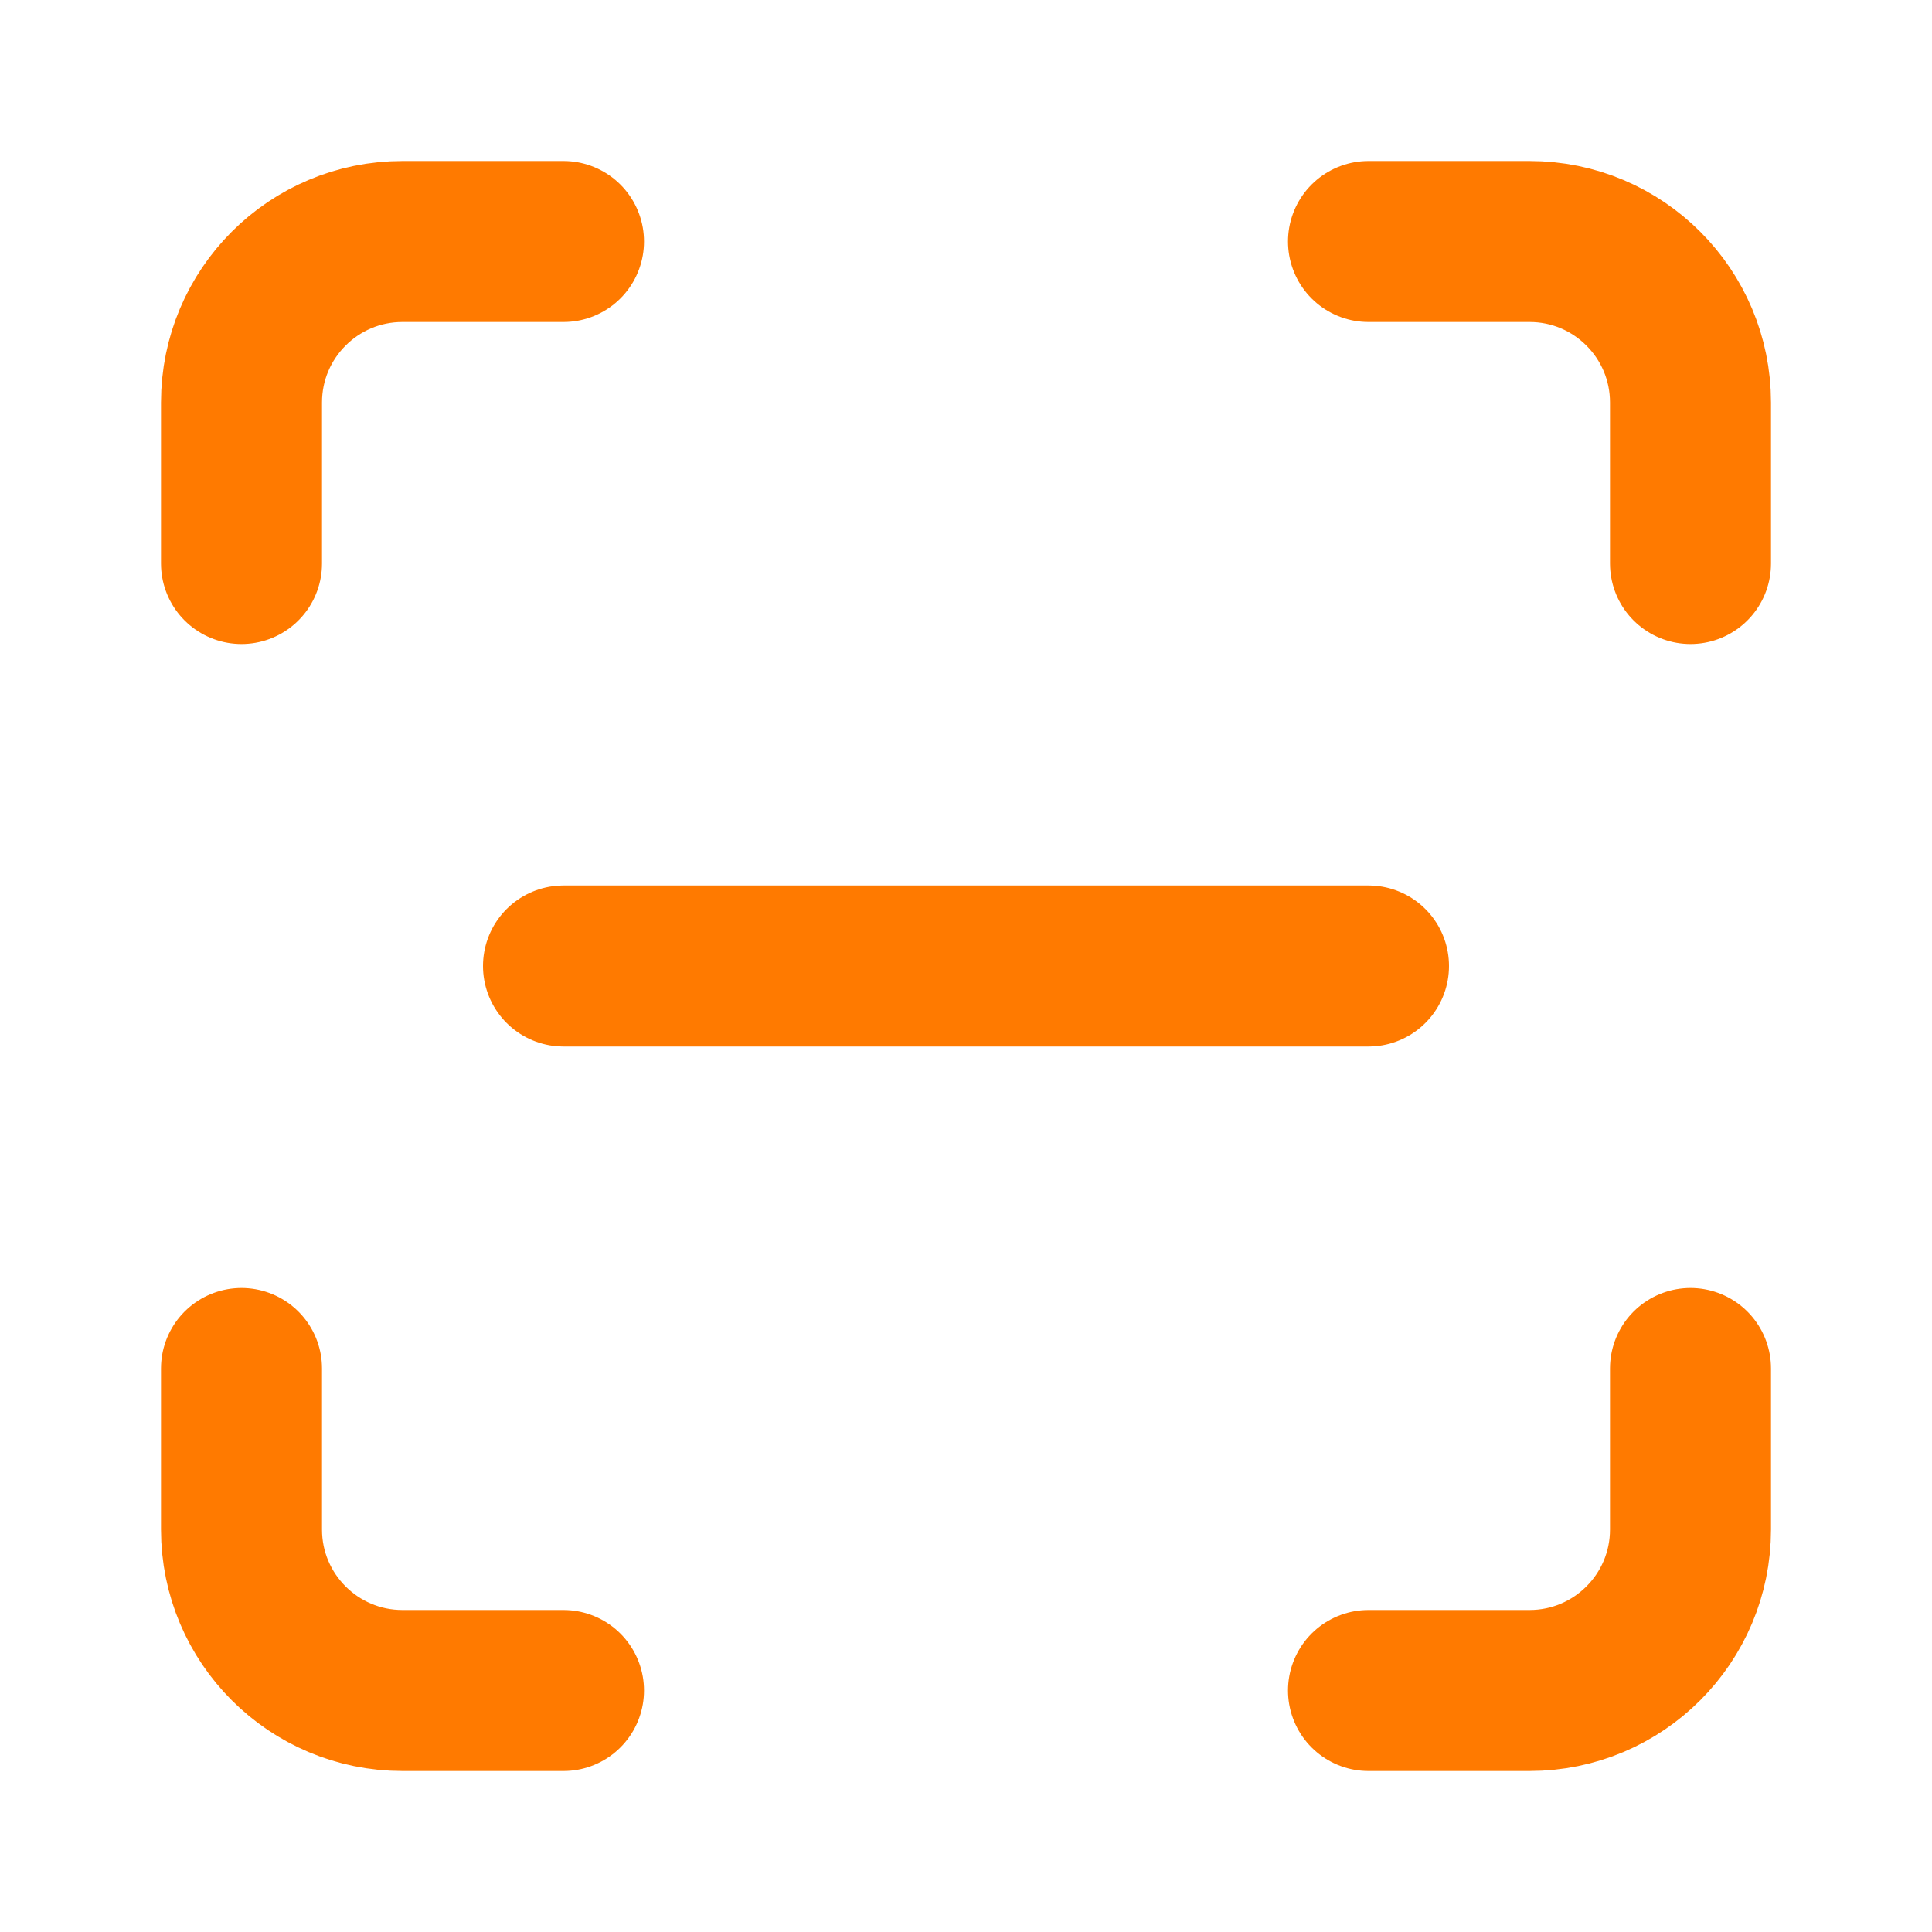
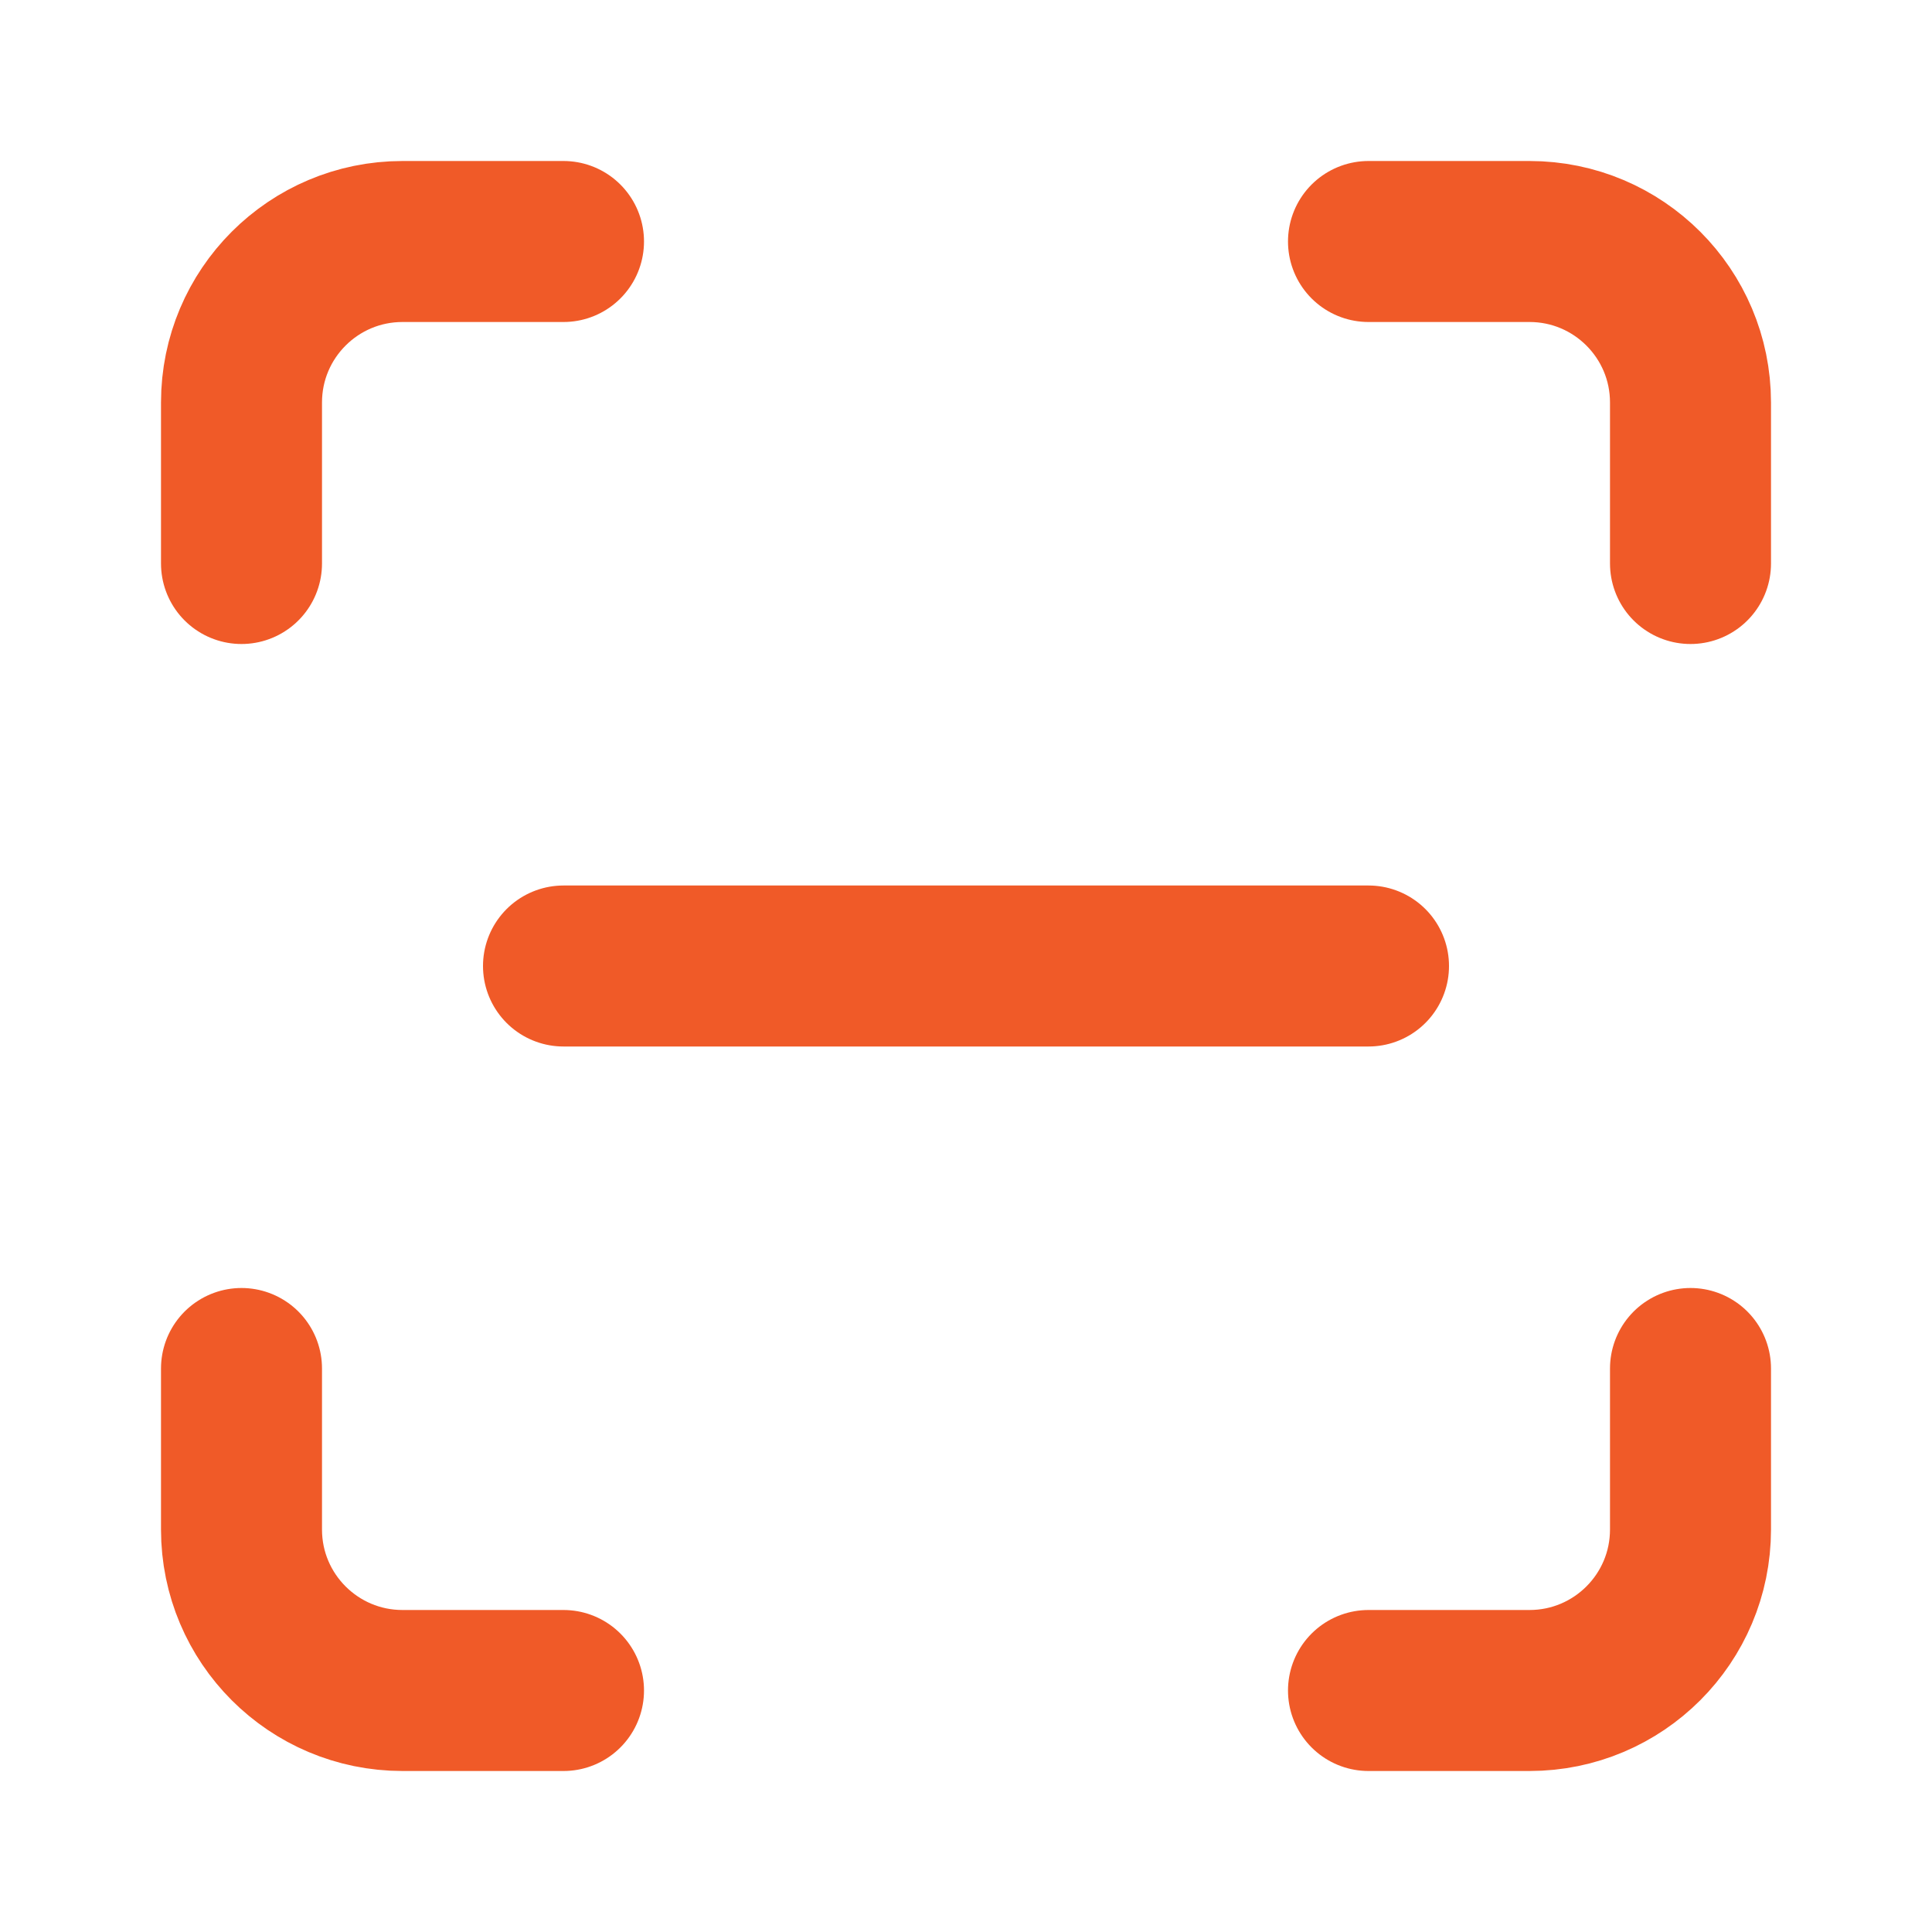
- <svg xmlns="http://www.w3.org/2000/svg" class="lucide lucide-scan-line" width="24" height="24" viewBox="0 0 24 24" fill="none" stroke="#FF7A00" stroke-width="2" stroke-linecap="round" stroke-linejoin="round">
+ <svg xmlns="http://www.w3.org/2000/svg" class="lucide lucide-scan-line" width="24" height="24" viewBox="0 0 24 24" fill="none" stroke="#F05A28" stroke-width="2" stroke-linecap="round" stroke-linejoin="round">
  <path d="M3 7V5a2 2 0 0 1 2-2h2" />
  <path d="M17 3h2a2 2 0 0 1 2 2v2" />
  <path d="M21 17v2a2 2 0 0 1-2 2h-2" />
  <path d="M7 21H5a2 2 0 0 1-2-2v-2" />
  <path d="M7 12h10" />
</svg>
